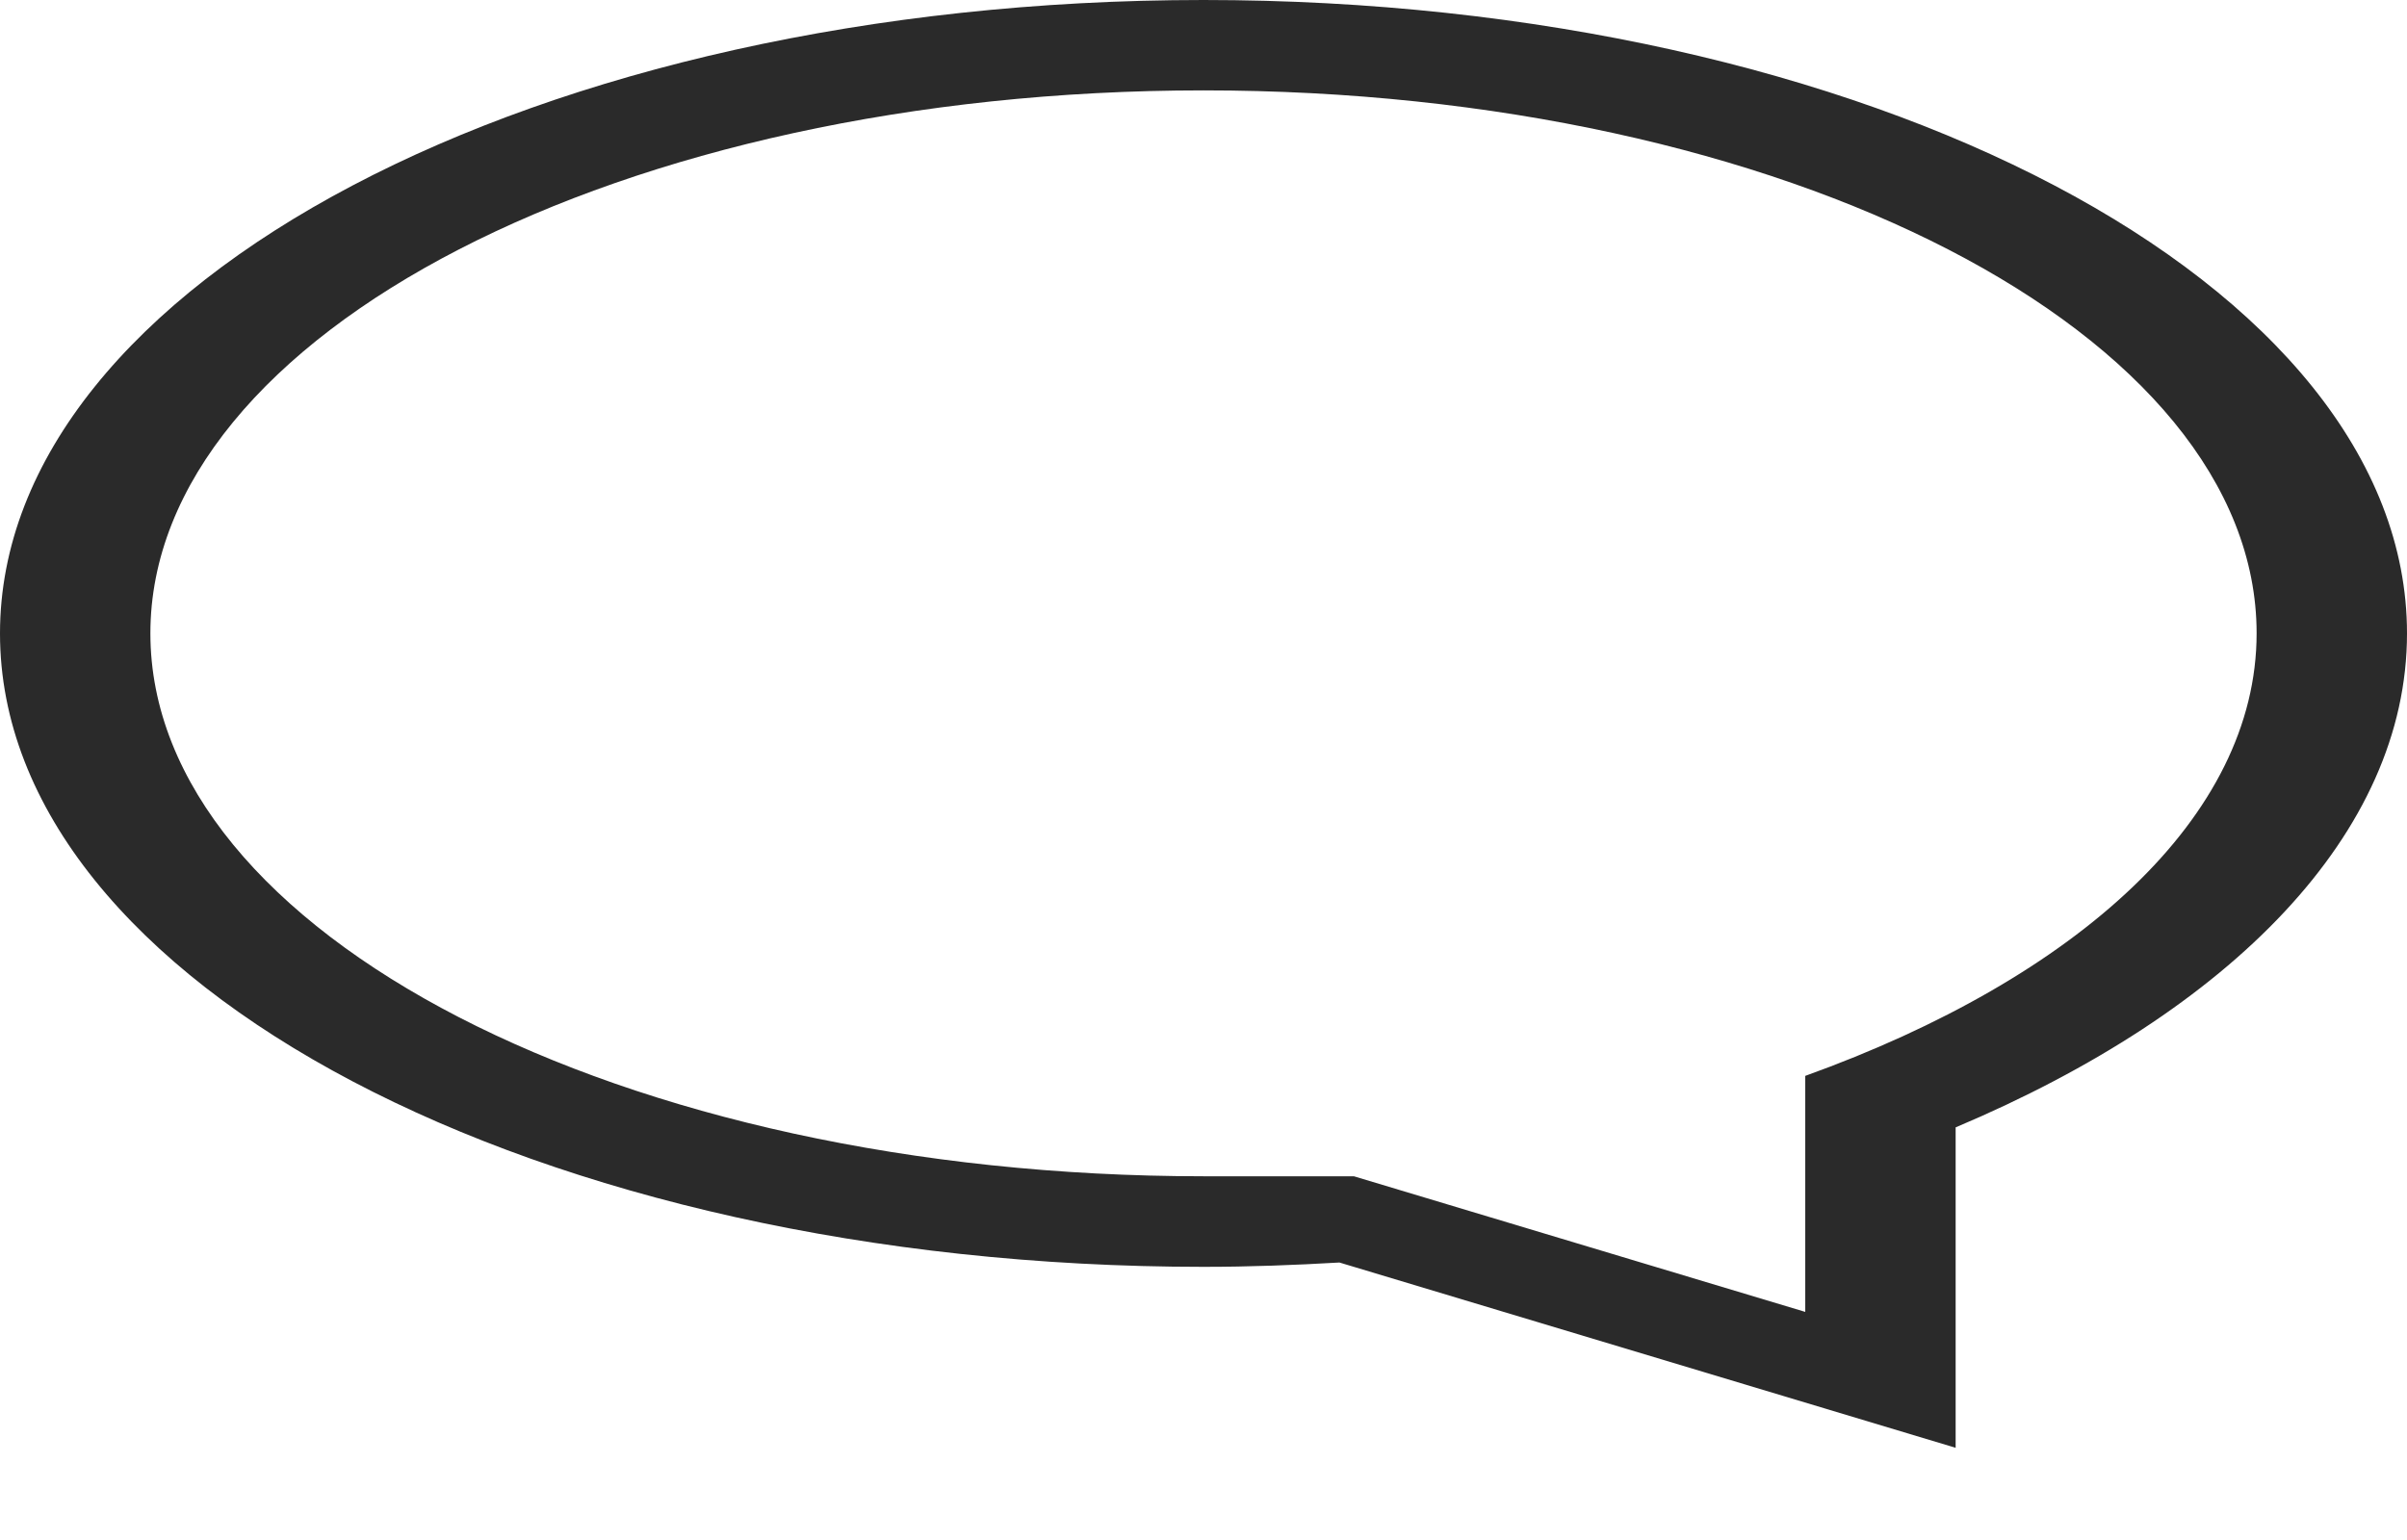
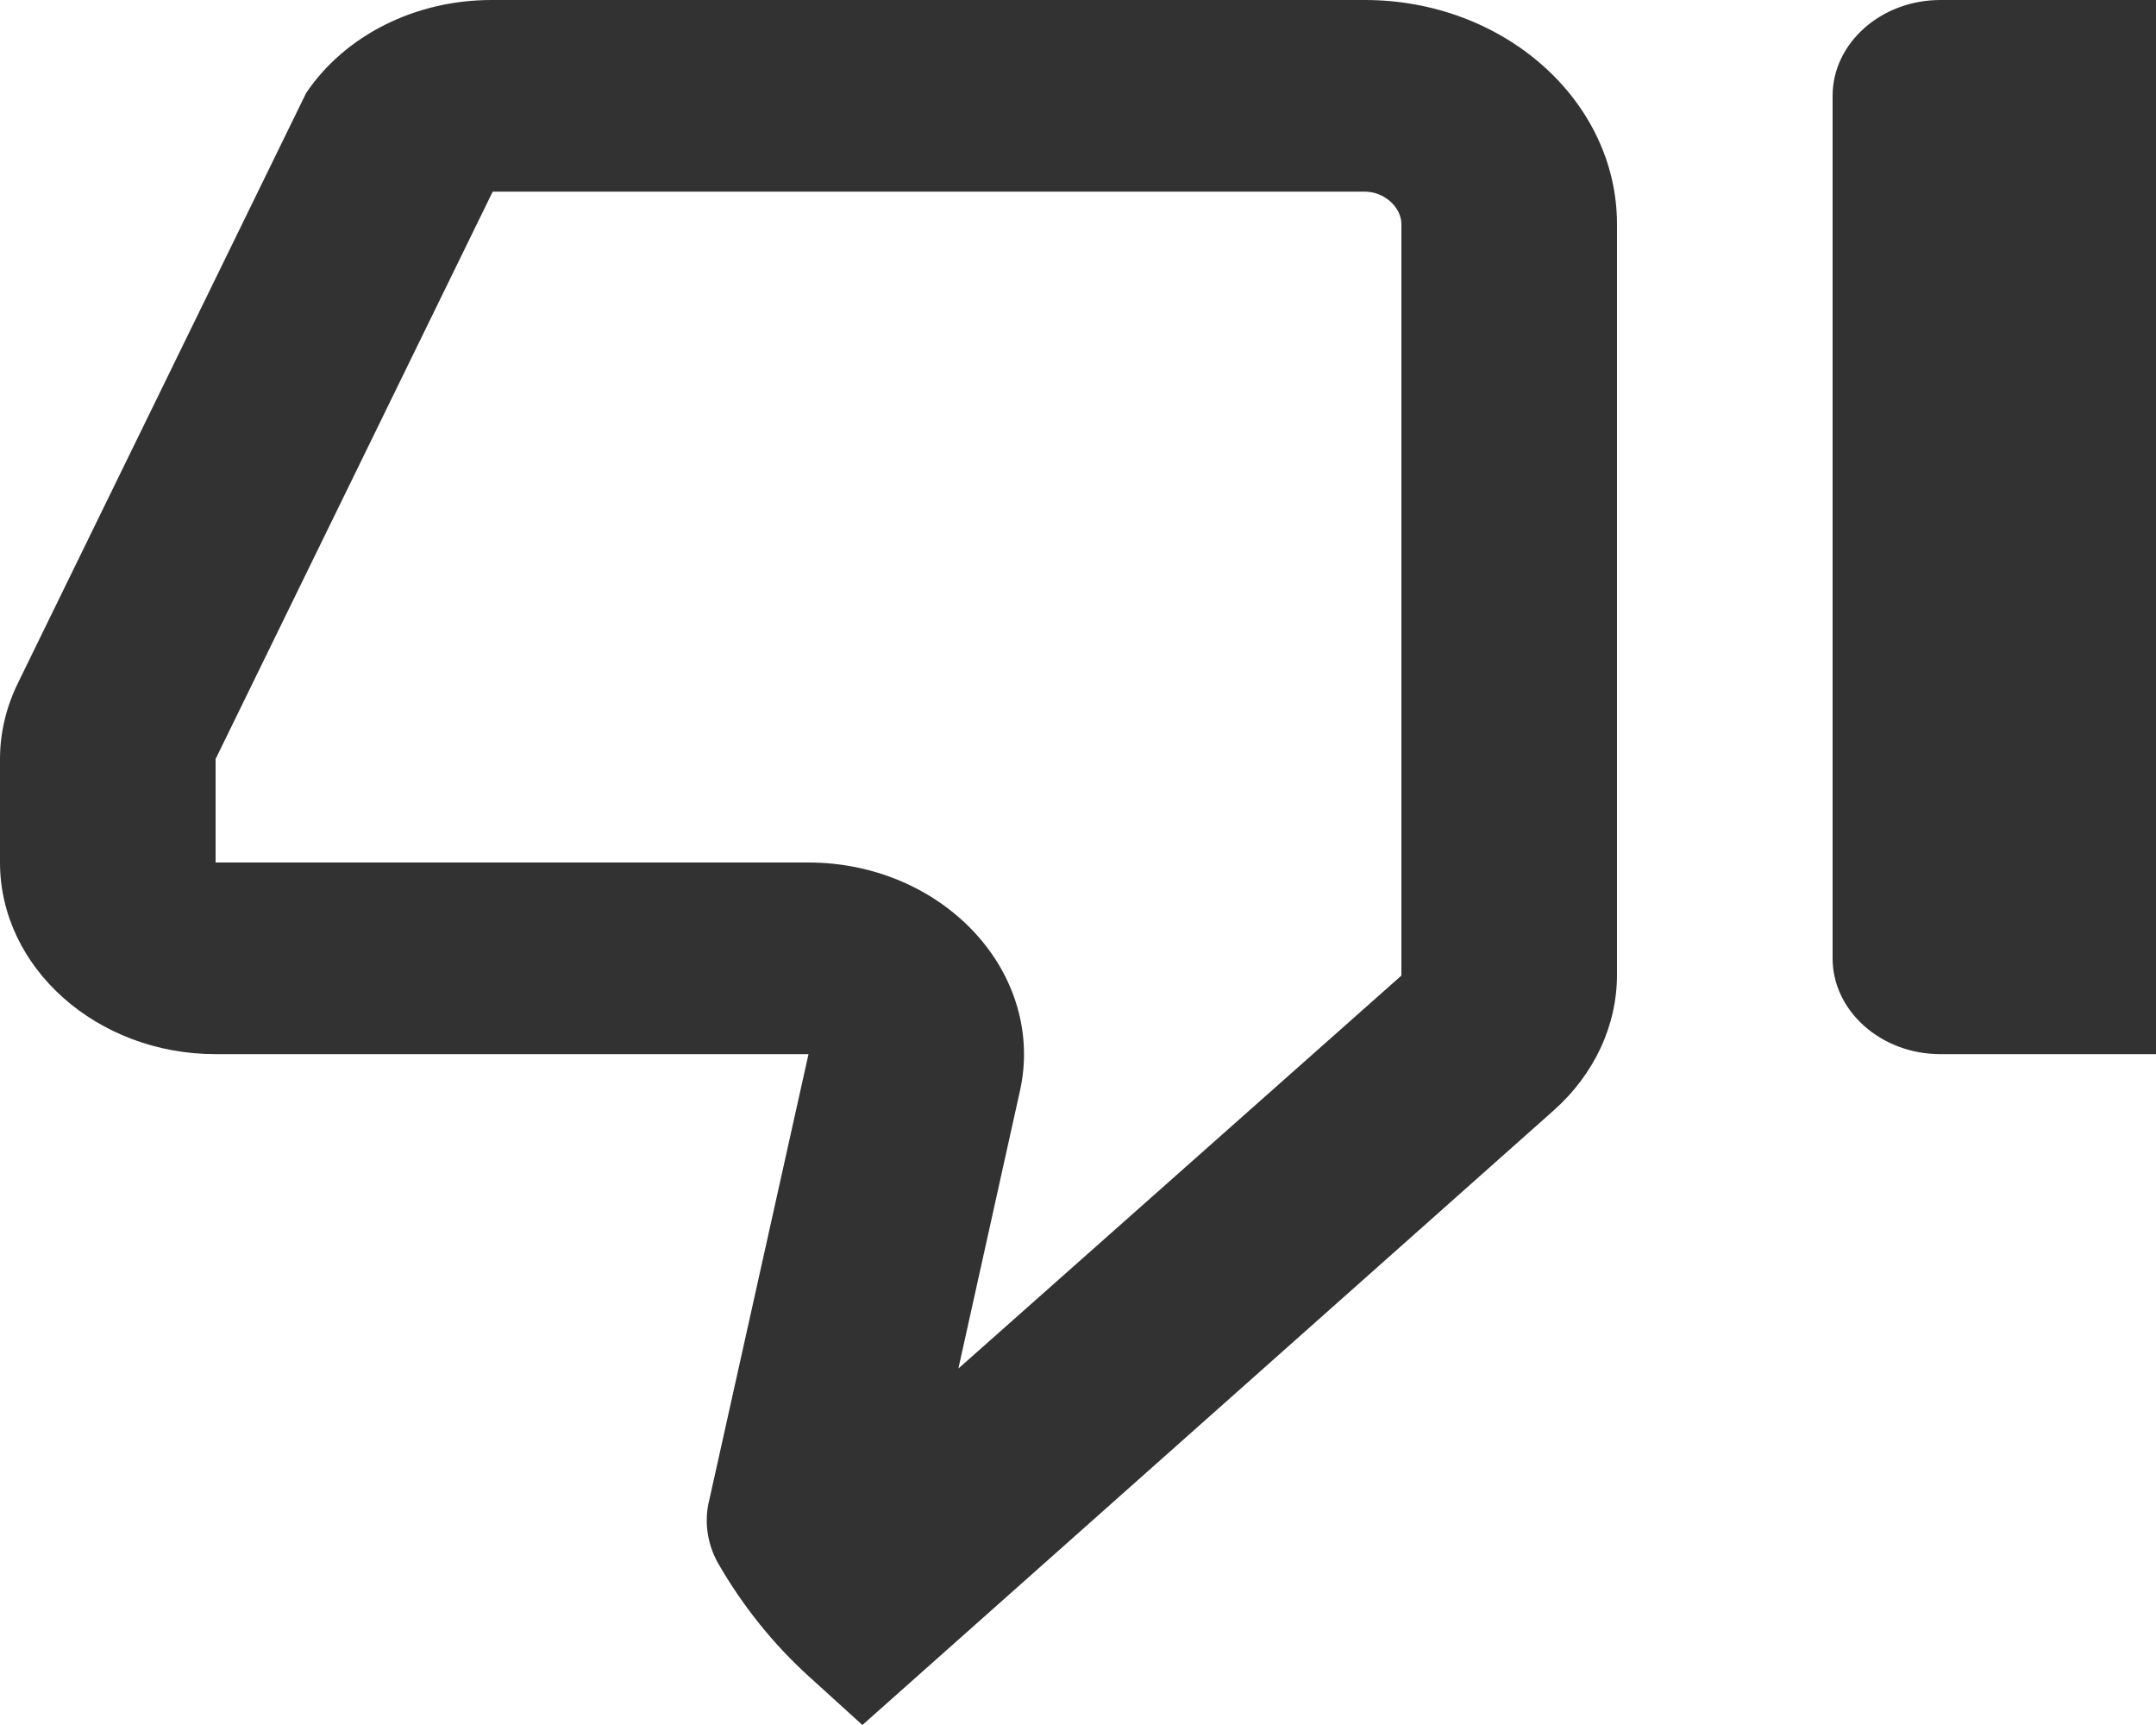
- <svg xmlns="http://www.w3.org/2000/svg" width="25" height="16" viewBox="0 0 25 16" fill="none">
-   <path fill-rule="evenodd" clip-rule="evenodd" d="M12.5 13.162C12.98 13.162 13.448 13.144 13.912 13.117L20.312 15.042V11.713C23.169 10.507 25 8.658 25 6.581C25 2.946 19.405 0 12.5 0C5.597 0 0 2.946 0 6.581C0 10.216 5.597 13.162 12.5 13.162ZM12.5 0.939C18.541 0.939 23.438 3.465 23.438 6.58C23.438 8.49 21.573 10.161 18.75 11.178V11.28V13.63L14.062 12.221C14.062 12.221 14.292 12.221 12.5 12.221C6.461 12.221 1.562 9.695 1.562 6.58C1.562 3.465 6.461 0.939 12.5 0.939Z" fill="#2A2A2A" />
+ <svg xmlns="http://www.w3.org/2000/svg" width="25" height="20" viewBox="0 0 25 20" fill="none">
+   <path d="M11.113 15.867L11.825 12.656C11.975 12 11.775 11.322 11.3 10.811C10.825 10.3 10.125 10 9.375 10H2.5V8.8L5.713 2.222H15.825C16.05 2.222 16.25 2.4 16.25 2.6V11.311L11.113 15.867ZM10 20L18.012 12.878C18.488 12.456 18.75 11.889 18.75 11.3V2.6C18.75 1.167 17.438 0 15.825 0H5.7C4.812 0 4 0.411 3.55 1.078L0.212 7.911C0.075 8.189 0 8.489 0 8.8V10C0 11.222 1.125 12.222 2.5 12.222H9.375L8.225 17.389C8.162 17.633 8.2 17.9 8.325 18.122C8.613 18.622 8.975 19.078 9.425 19.478L10 20ZM22.5 12.222H25V0H22.5C21.812 0 21.25 0.5 21.25 1.111V11.111C21.25 11.722 21.812 12.222 22.5 12.222Z" fill="#323232" />
</svg>
